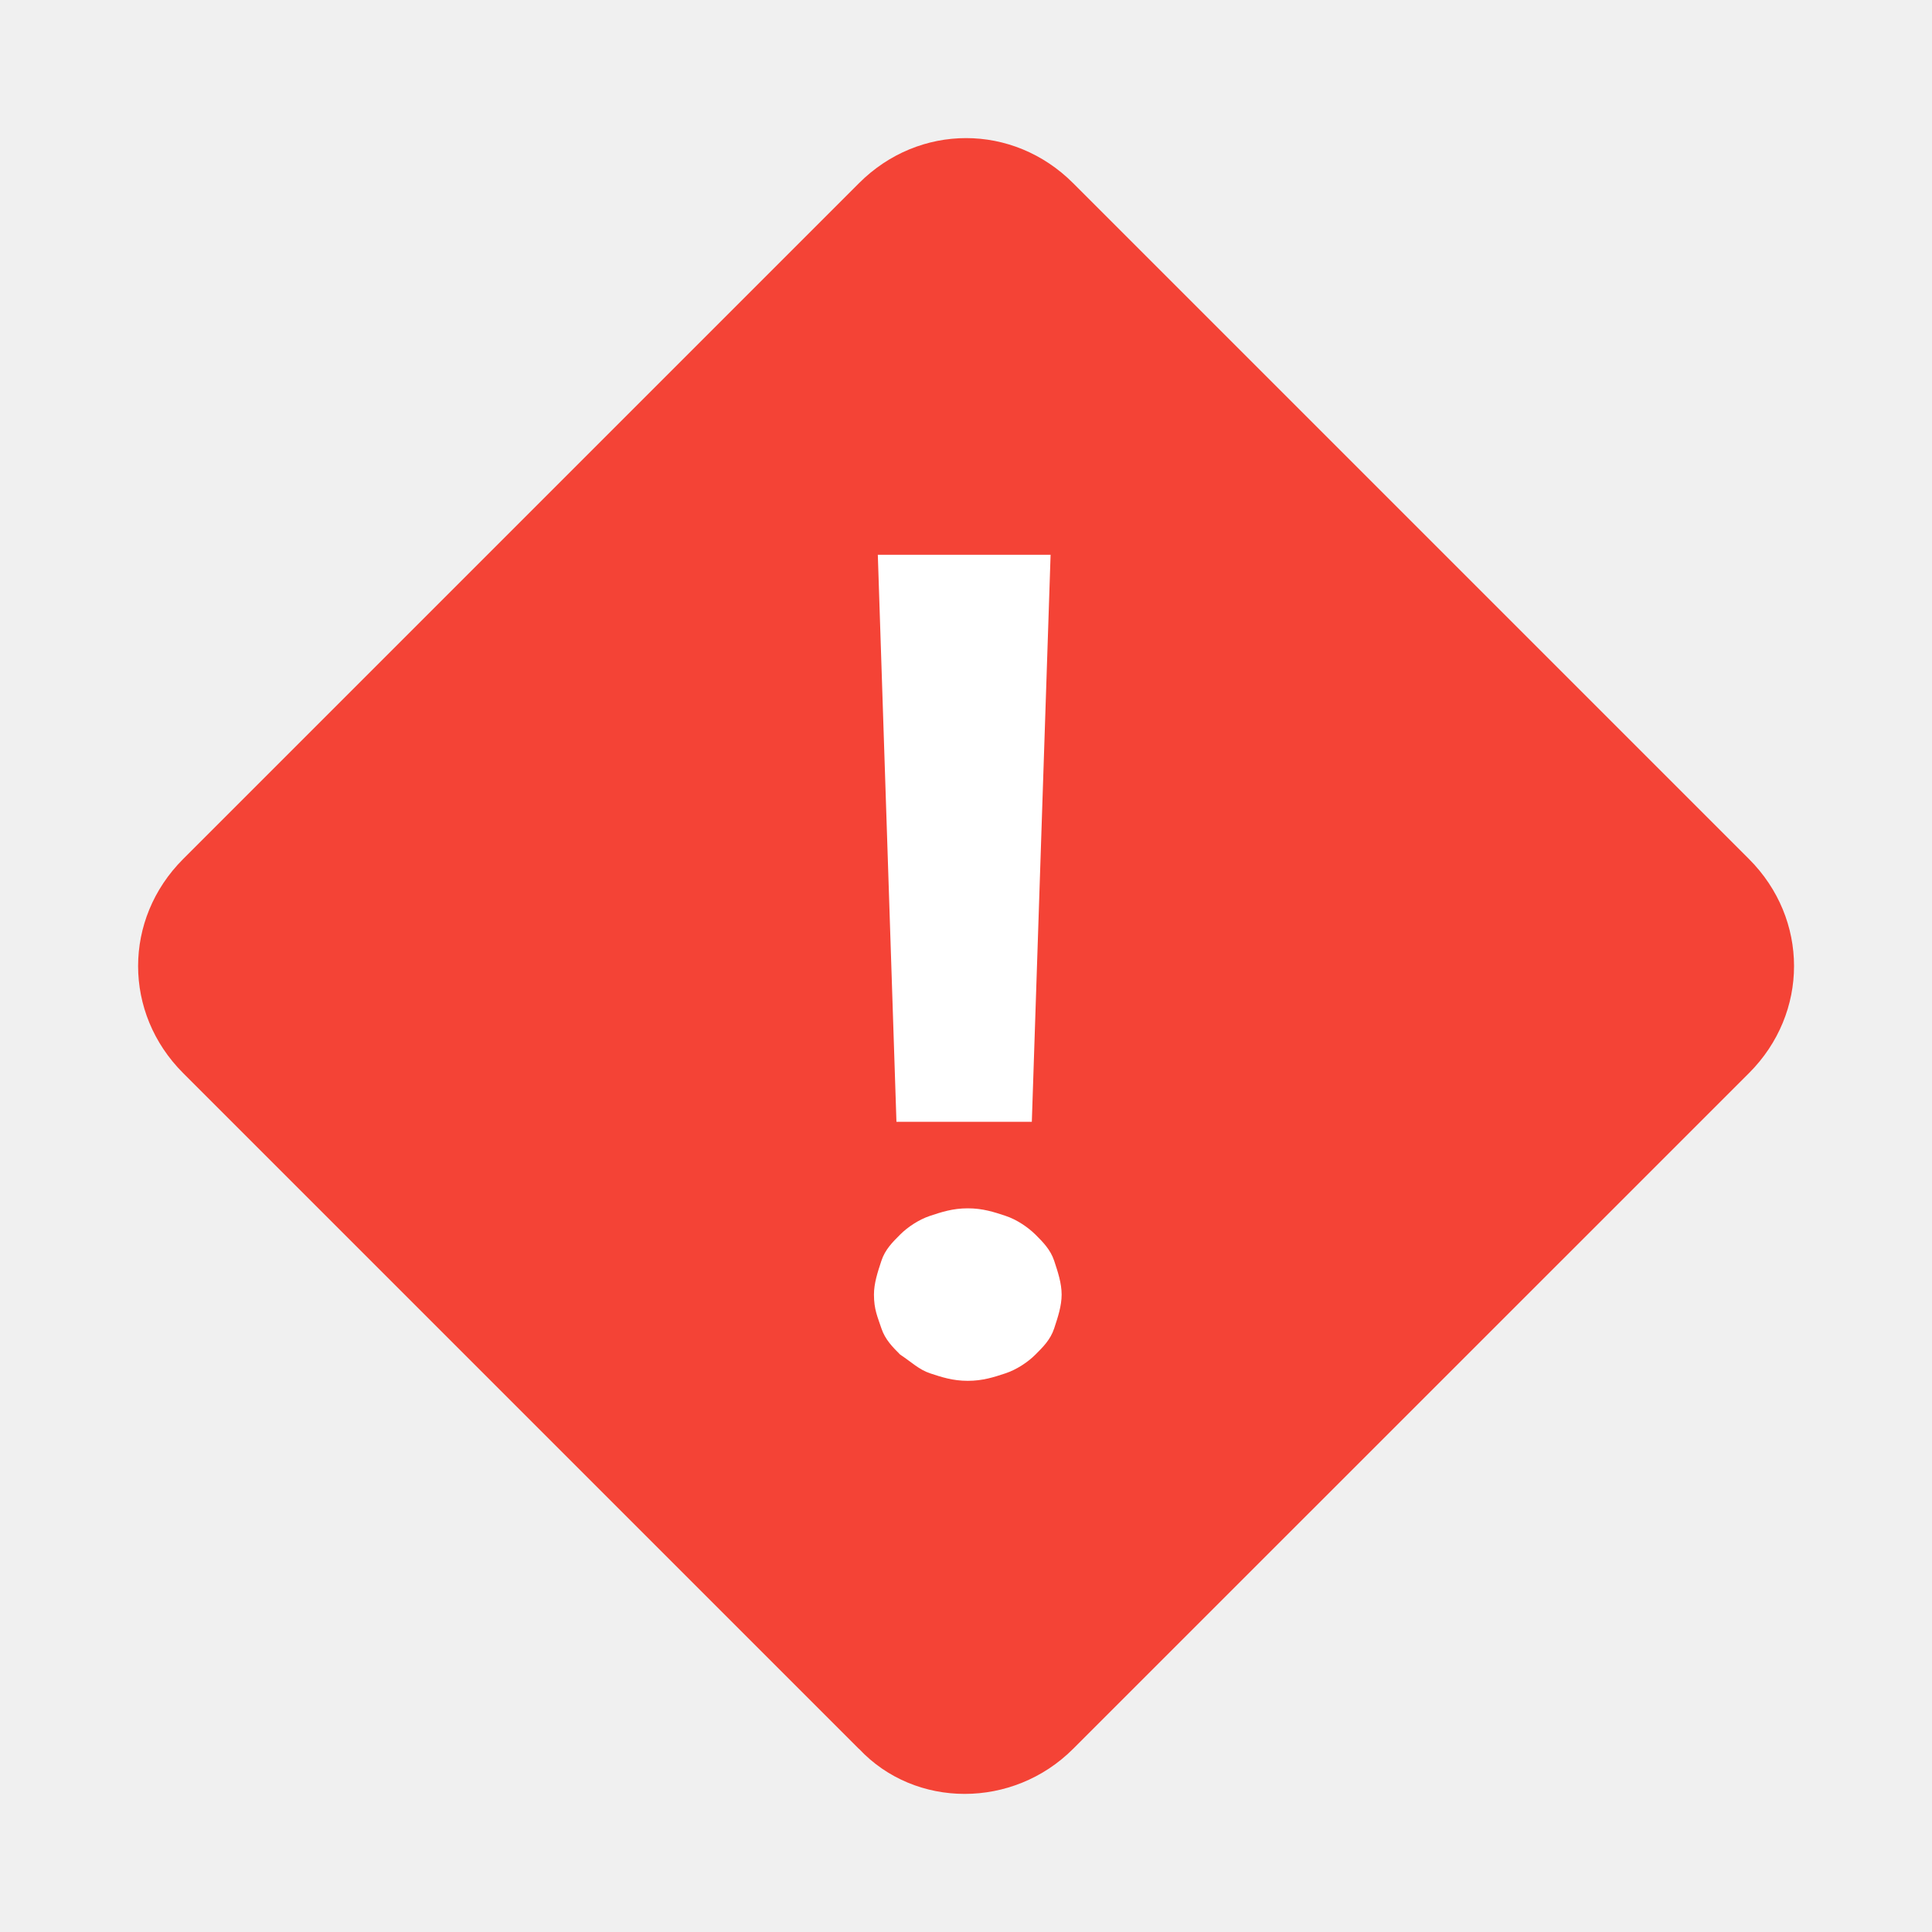
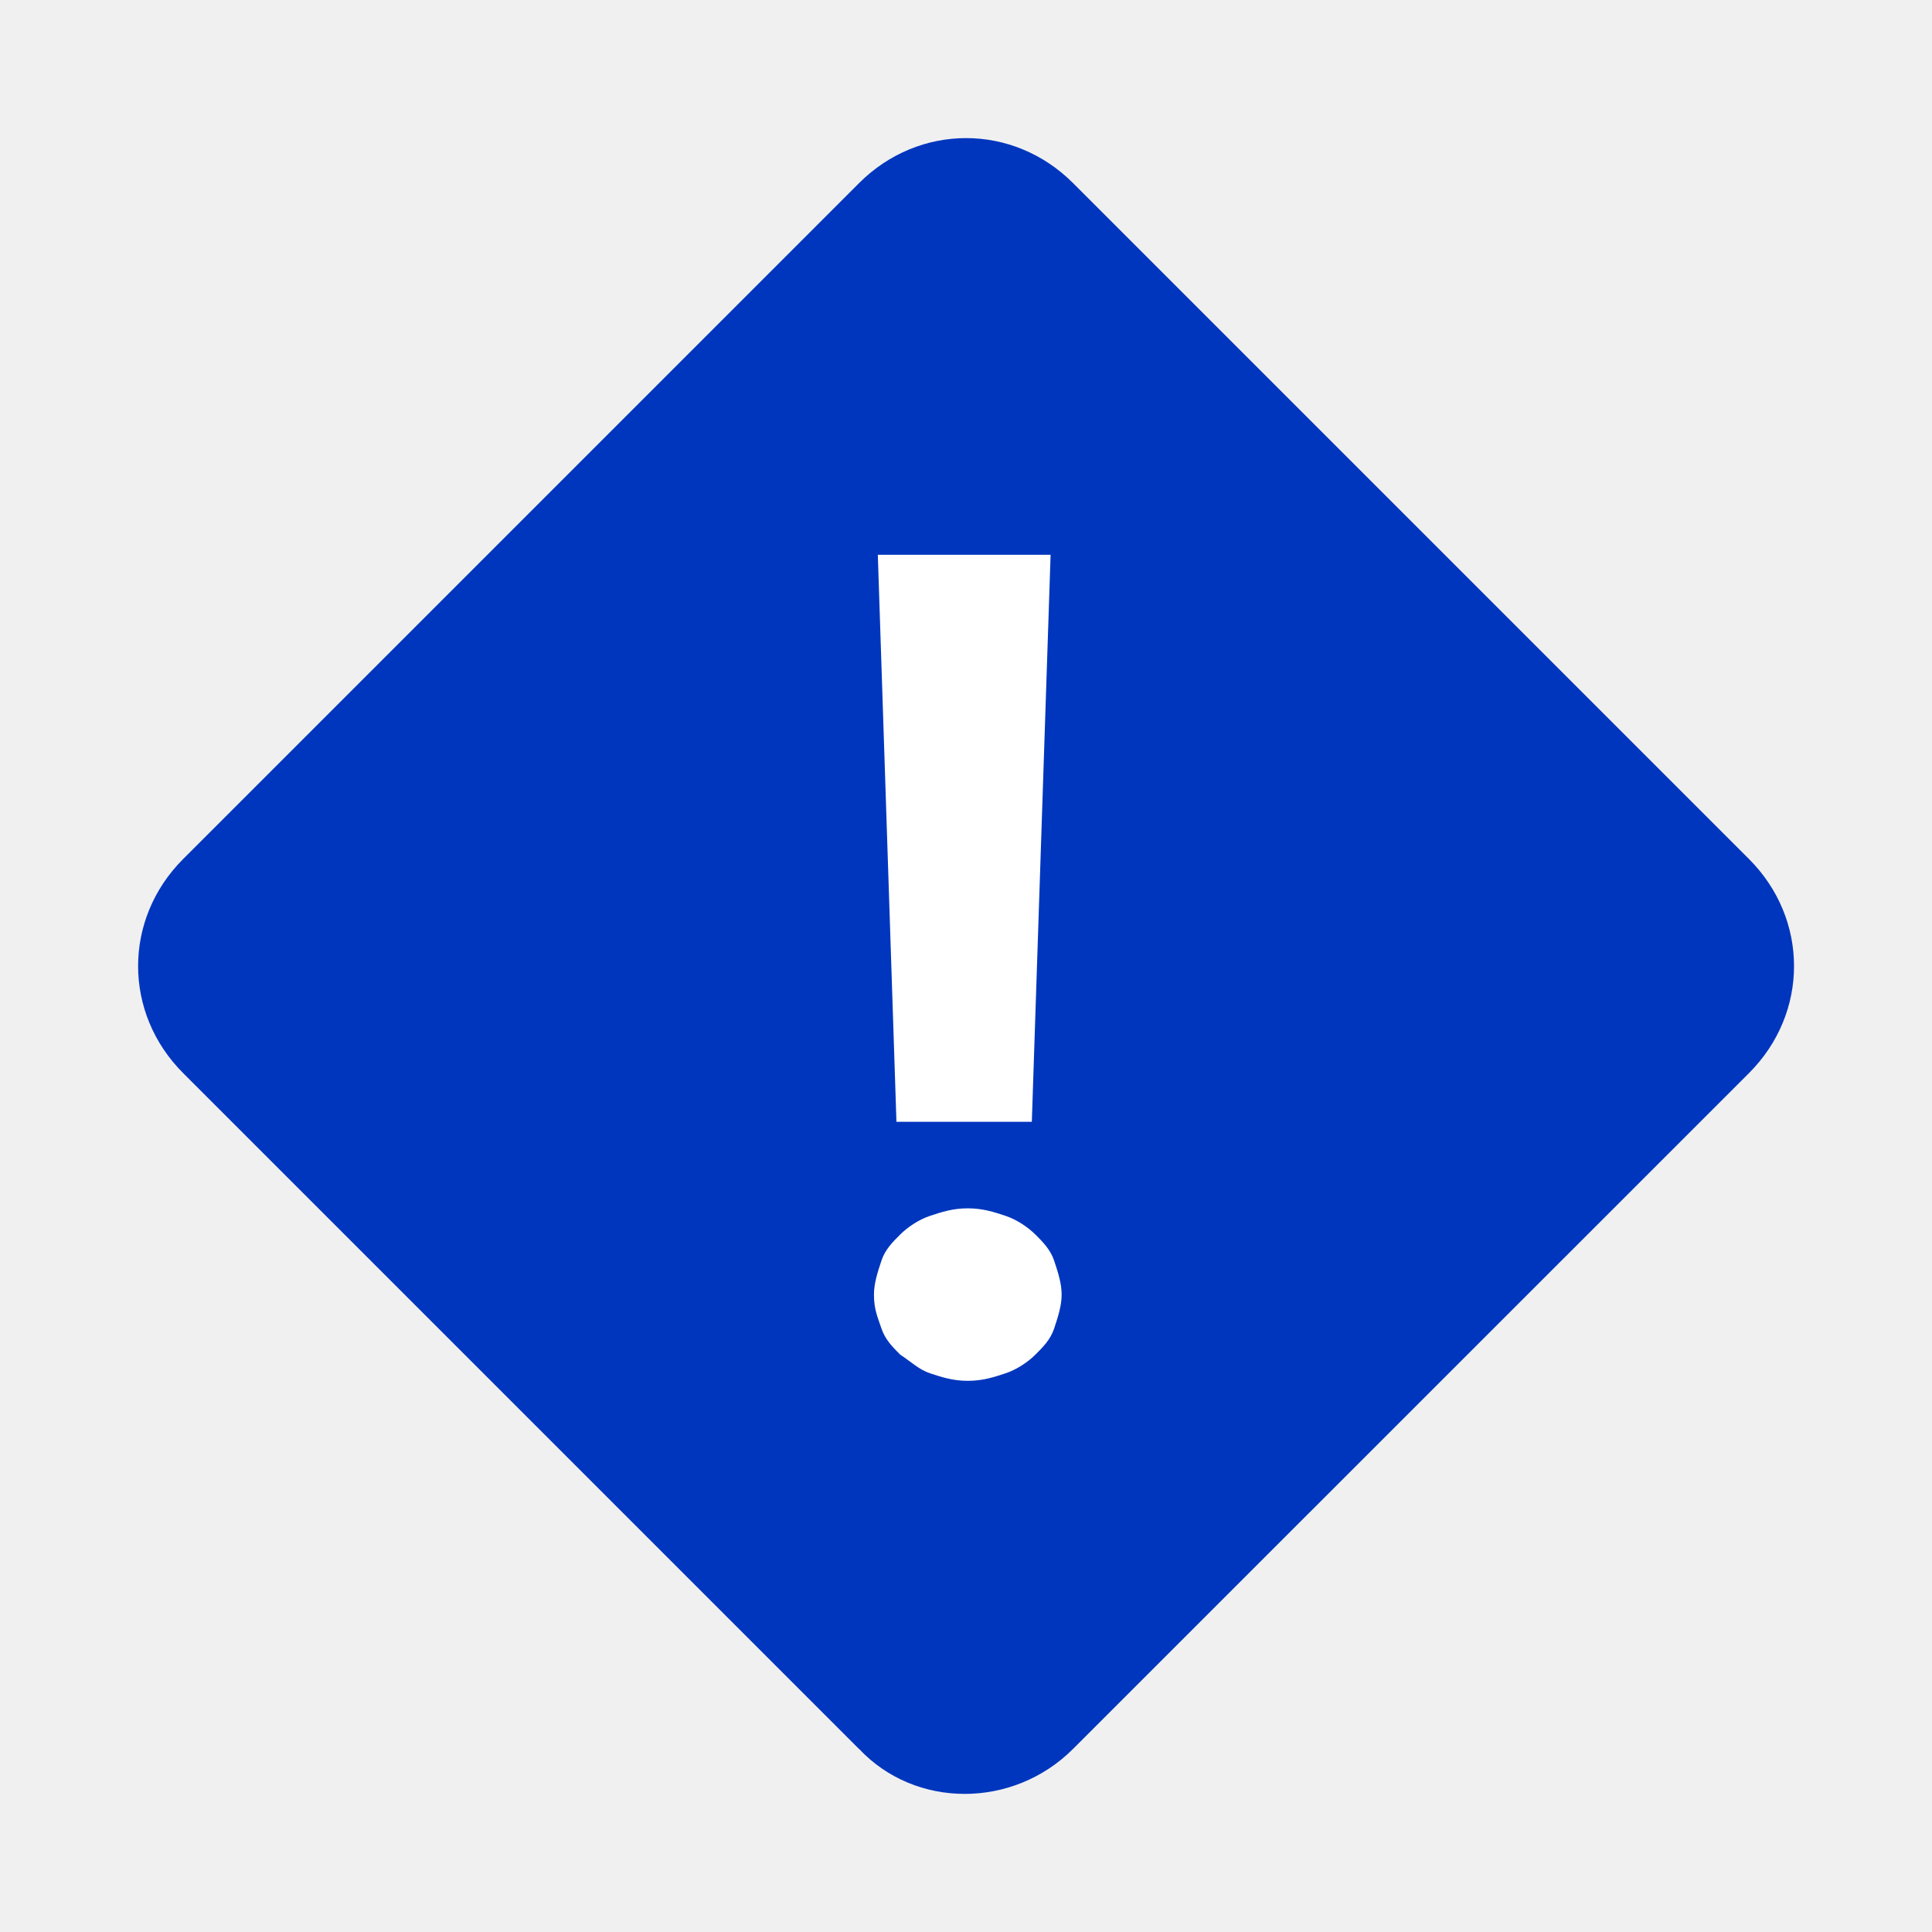
<svg xmlns="http://www.w3.org/2000/svg" width="800px" height="800px" viewBox="0 0 14 14" role="img" focusable="false" aria-hidden="true">
-   <path fill="#f44336" d="M6.224 12.673L1.327 7.776c-.435-.435-.435-1.116 0-1.551l4.898-4.898c.435-.435 1.116-.435 1.551 0l4.898 4.898c.435.435.435 1.116 0 1.551L7.776 12.673c-.435.435-1.143.435-1.551 0z" />
+   <path fill="#0036be" d="M6.224 12.673L1.327 7.776c-.435-.435-.435-1.116 0-1.551l4.898-4.898c.435-.435 1.116-.435 1.551 0l4.898 4.898c.435.435.435 1.116 0 1.551L7.776 12.673c-.435.435-1.143.435-1.551 0z" />
  <path fill="#ffffff" d="M6.333 9.381c0-.082.027-.163.054-.245.027-.082.082-.136.136-.19.054-.054.136-.109.218-.136.082-.027.163-.054.272-.054.109 0 .19.027.272.054.082.027.163.082.218.136.054.054.109.109.136.19.027.082.054.163.054.245s-.027.163-.054.245c-.027.082-.082.136-.136.19-.054.054-.136.109-.218.136-.082.027-.163.054-.272.054-.109 0-.19-.027-.272-.054-.082-.027-.136-.082-.218-.136-.054-.054-.109-.109-.136-.19-.027-.082-.054-.136-.054-.245zm1.143-1.252h-.98L6.361 4.02h1.252l-.136 4.109z" />
</svg>
